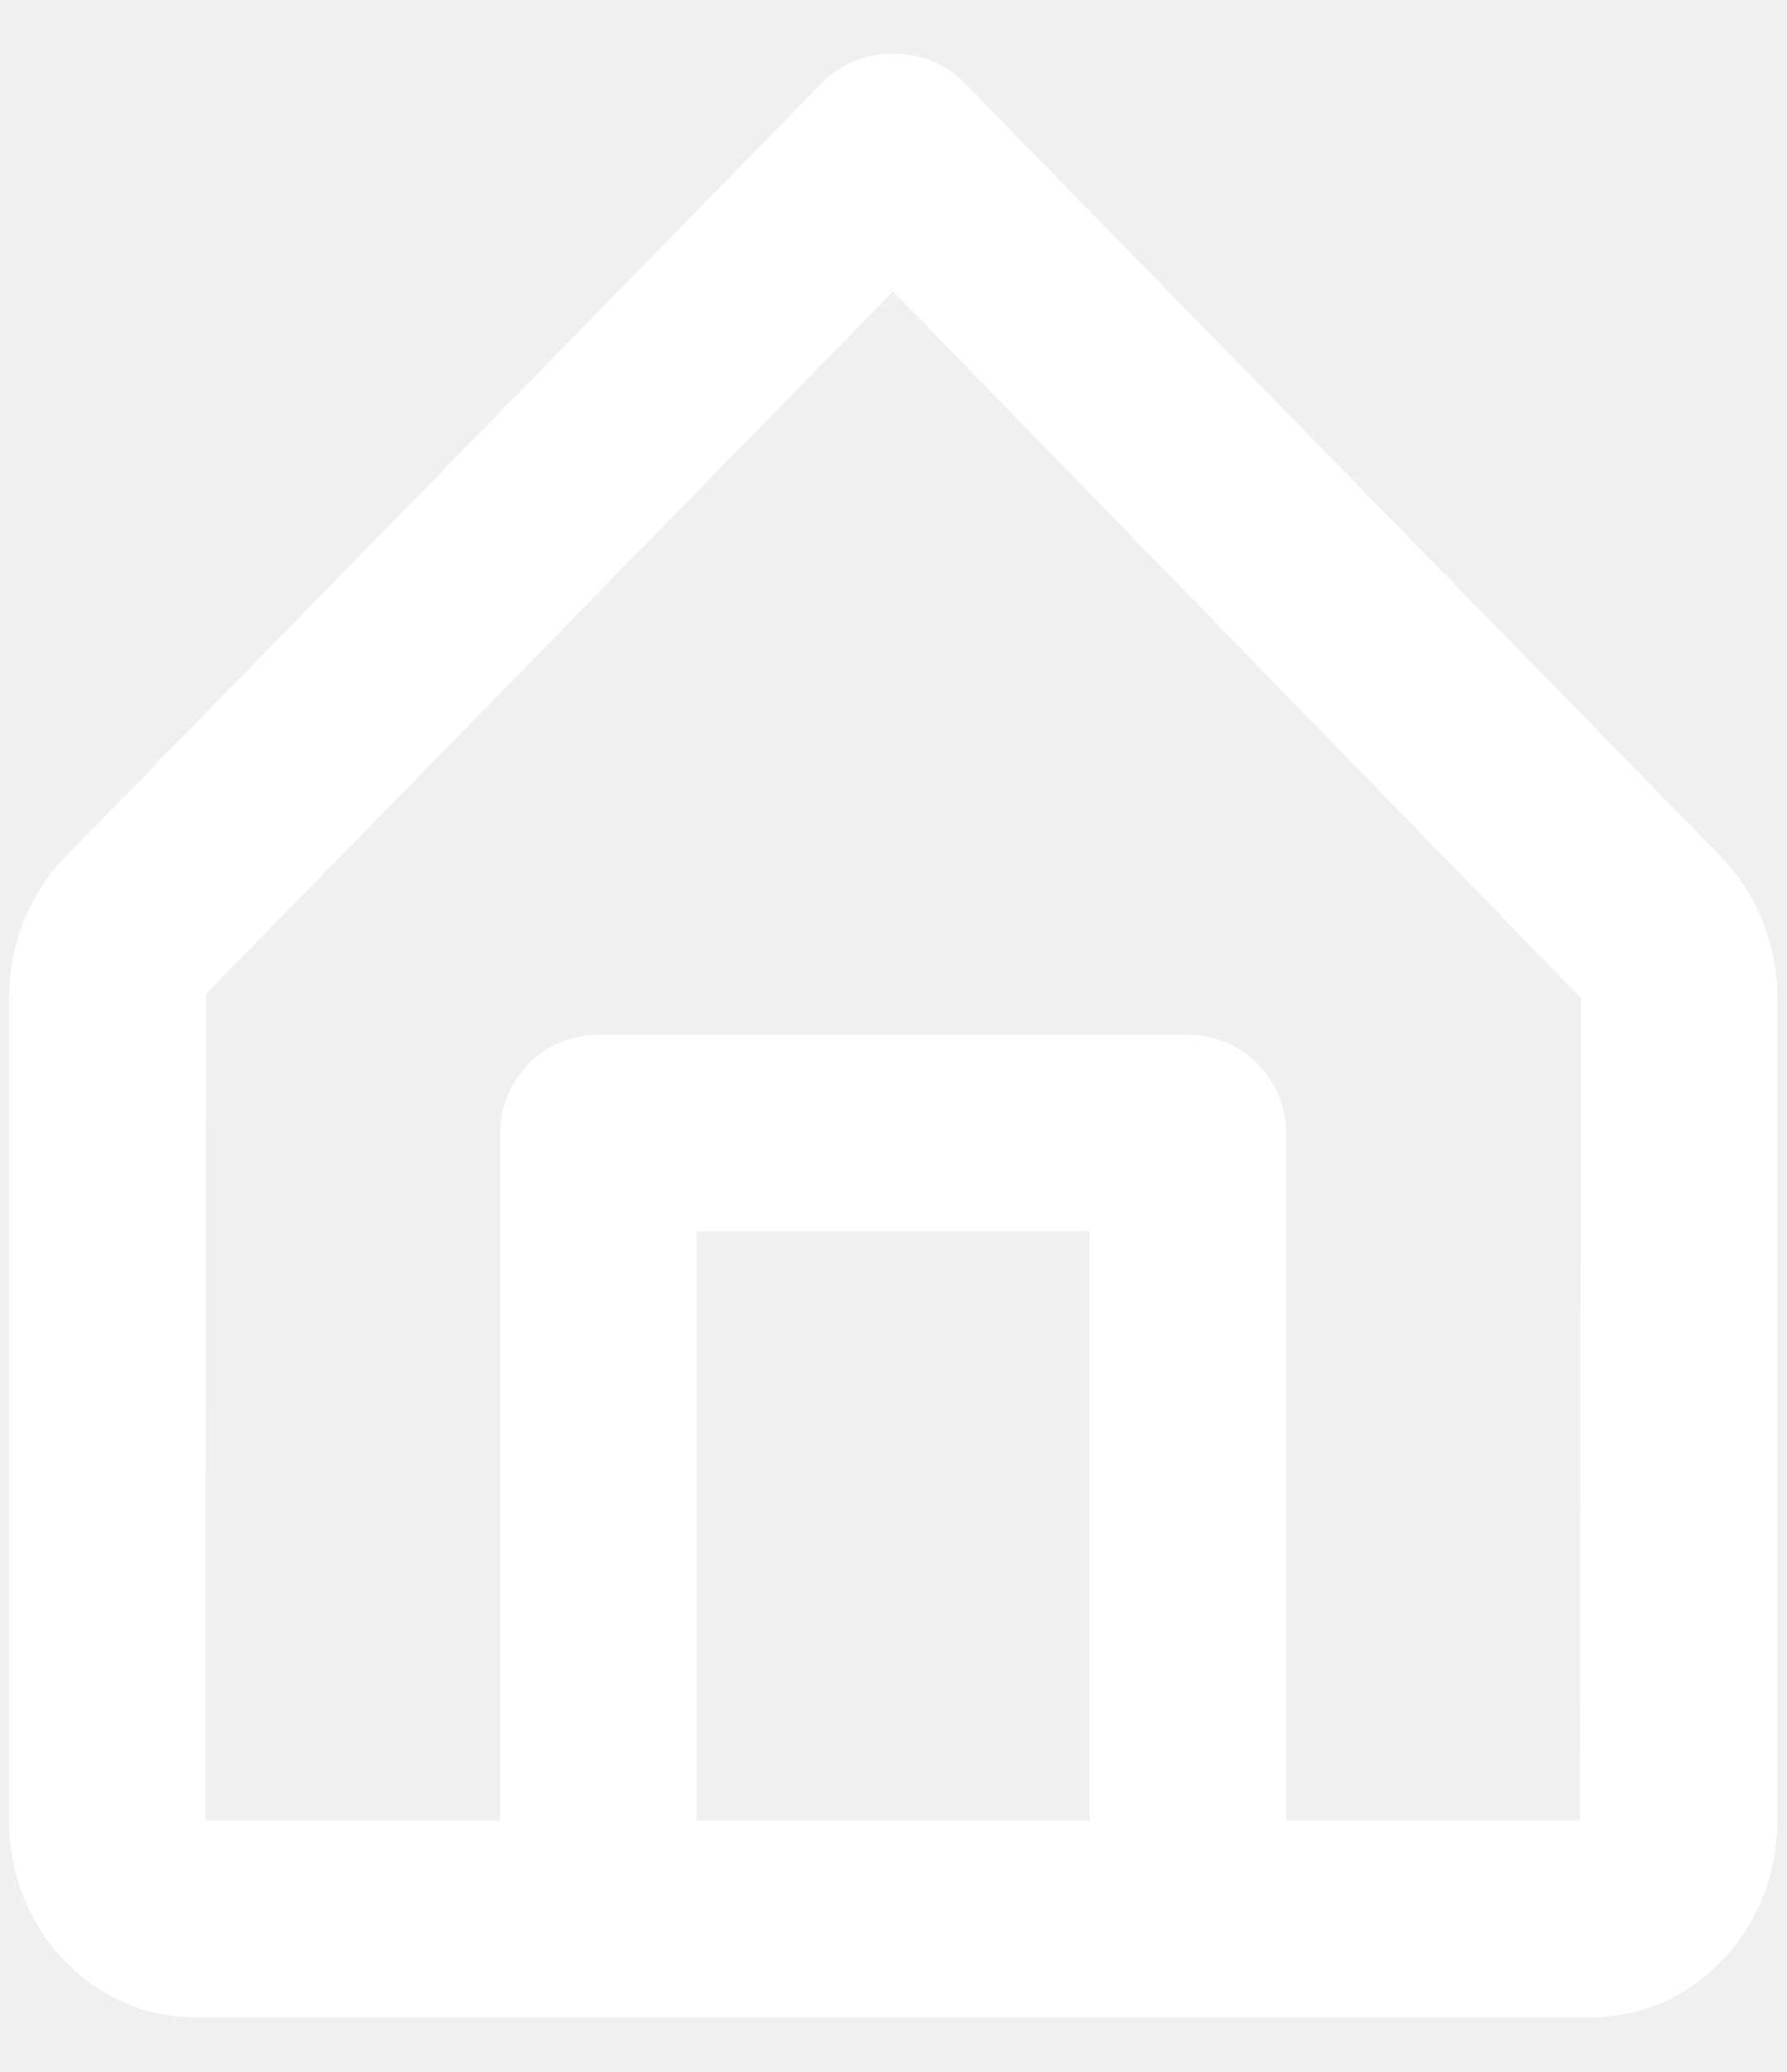
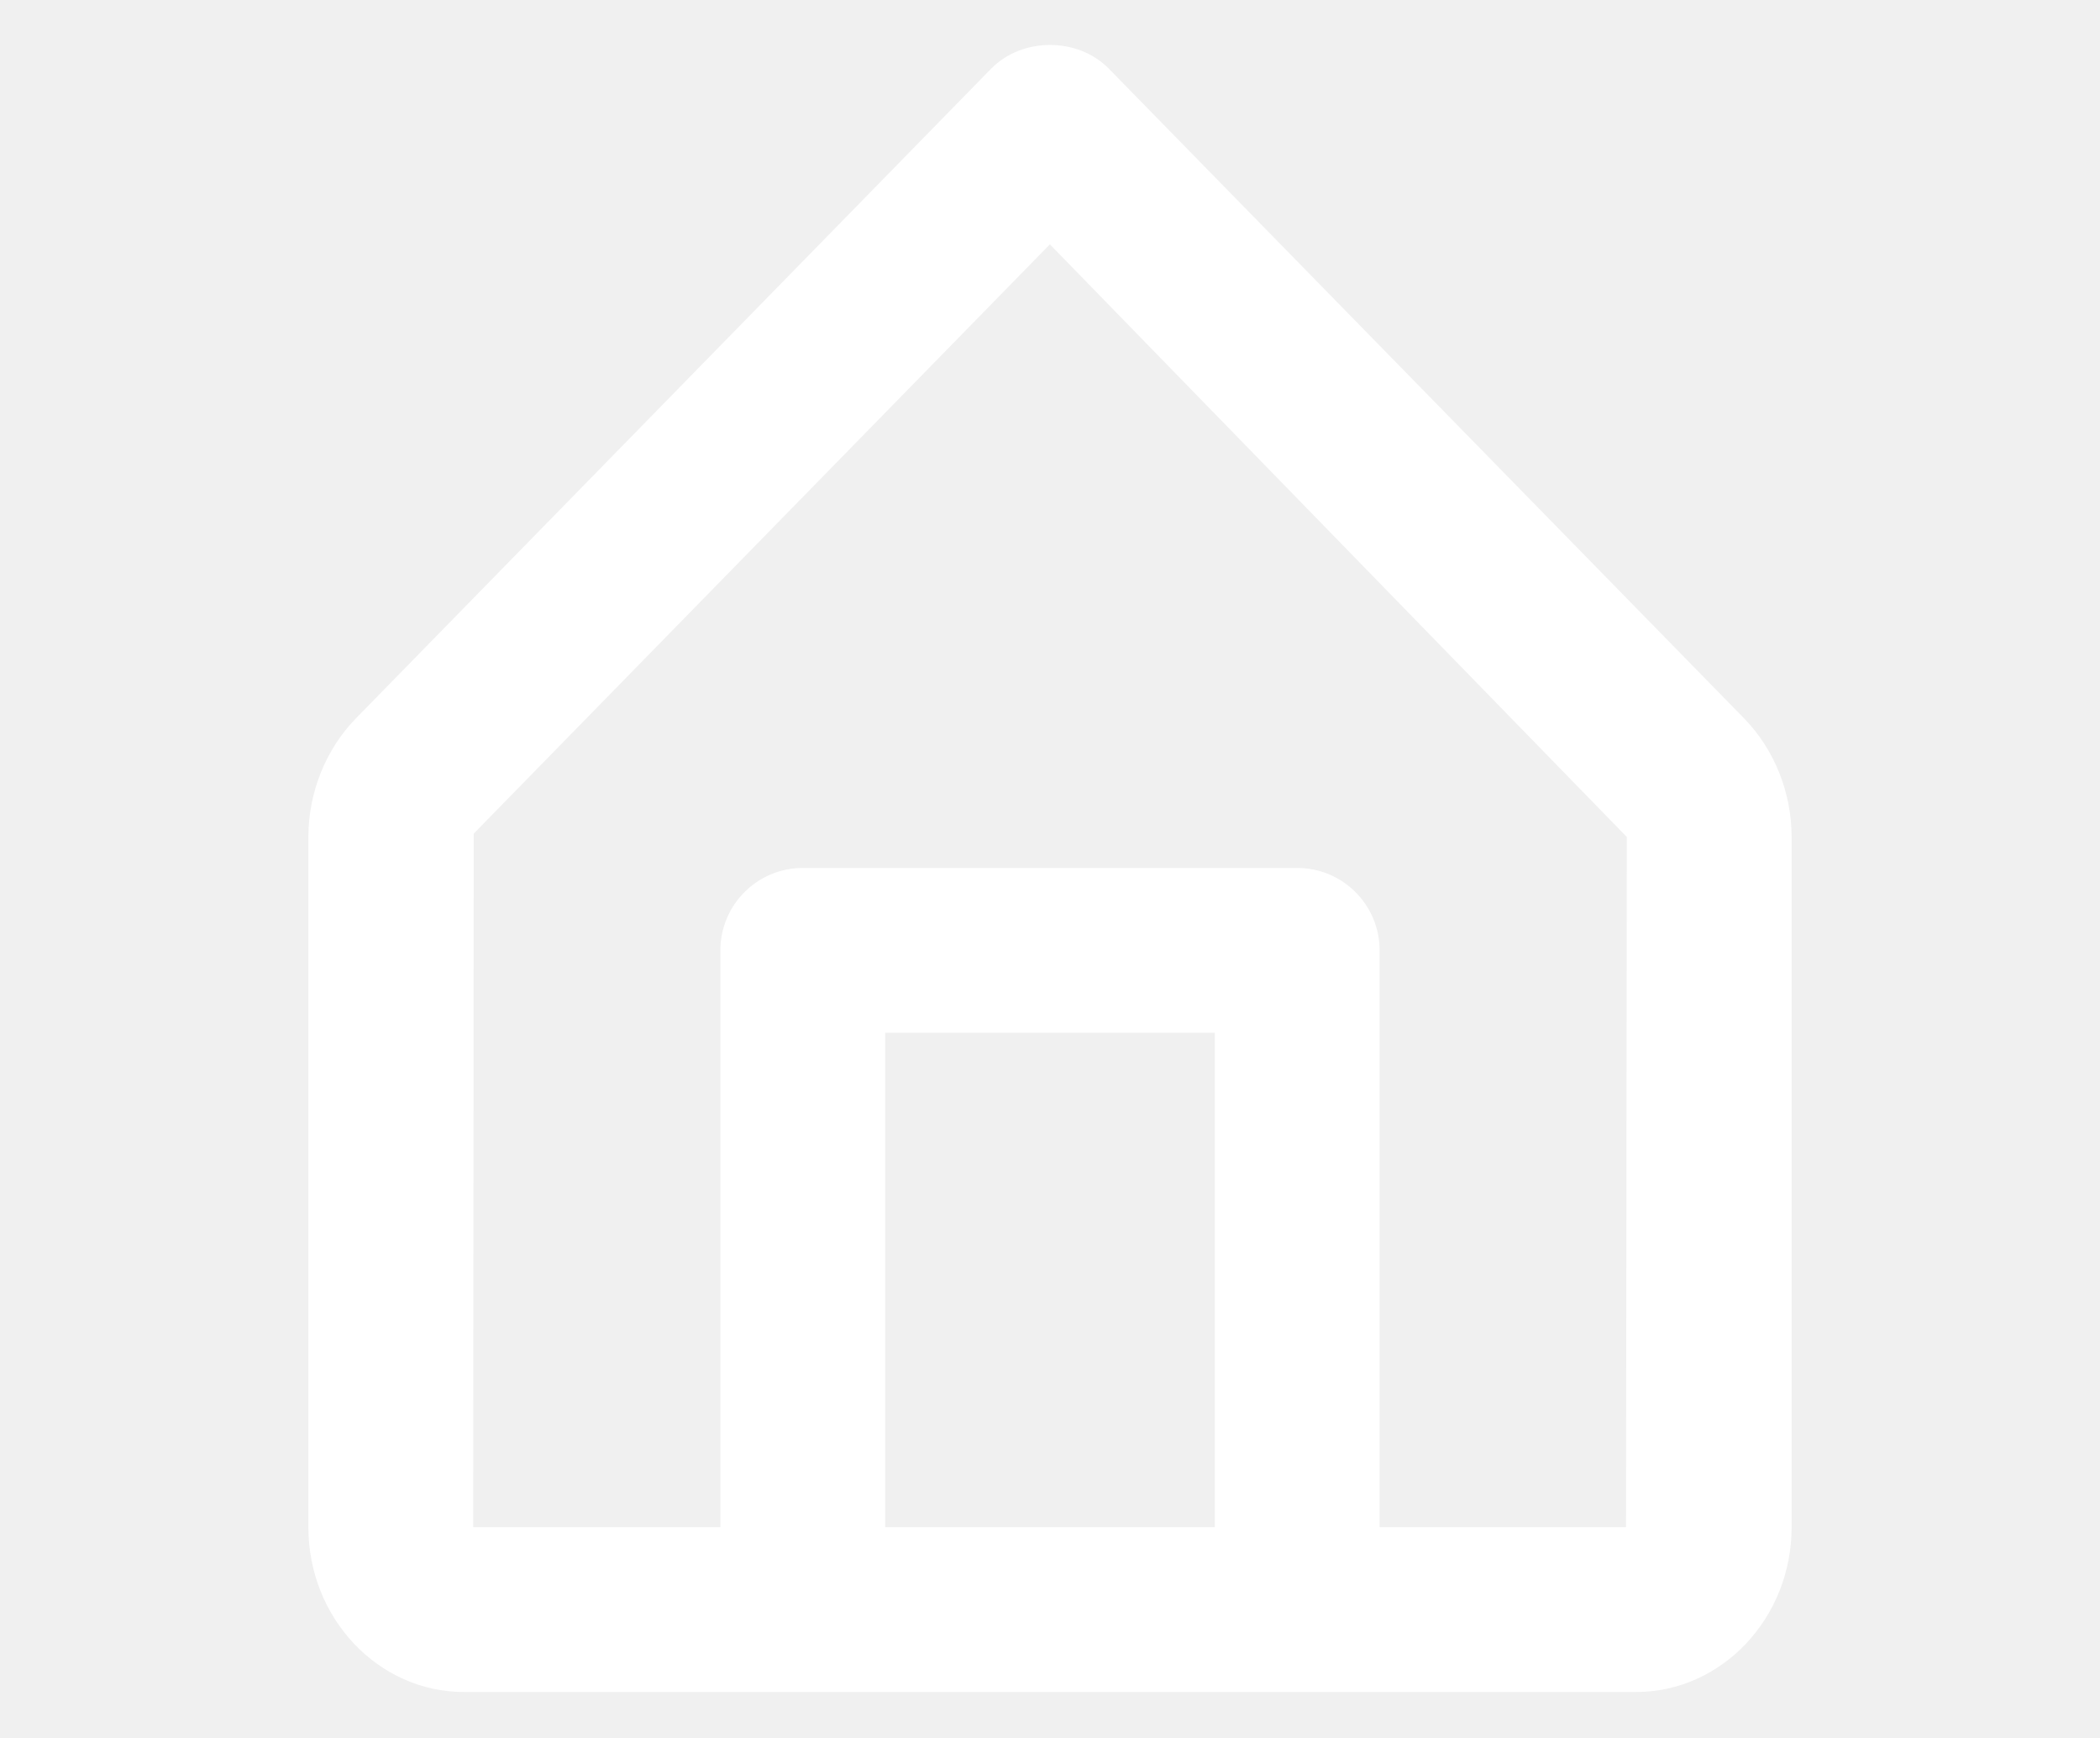
- <svg xmlns="http://www.w3.org/2000/svg" width="25px" height="29px" viewBox="0 0 25 29" version="1.1">
+ <svg xmlns="http://www.w3.org/2000/svg" width="29px" height="24px" viewBox="0 0 25 29" version="1.1">
  <g id="Page-1" stroke="none" stroke-width="1" fill="none" fill-rule="evenodd">
    <g id="Home-List-of-Exercises" transform="translate(-37, -630)" fill="#FFFFFF">
      <g id="Nav" transform="translate(-1, 619)">
        <g id="home" transform="translate(34, 9)">
          <path d="M16.498,6.077 L26.125,15.966 L26.112,27.483 L22,27.483 L22,17.858 C22,17.098 21.384,16.483 20.625,16.483 L12.375,16.483 C11.615,16.483 11,17.098 11,17.858 L11,27.483 L6.875,27.483 L6.884,15.91 L16.498,6.077 Z M19.25,19.233 L19.25,27.483 L13.75,27.483 L13.75,19.233 L19.25,19.233 Z M28.083,13.988 L17.483,3.147 C16.965,2.618 16.036,2.618 15.517,3.147 L4.916,13.989 C4.414,14.505 4.125,15.225 4.125,15.966 L4.125,27.483 C4.125,29 5.29,30.233 6.721,30.233 L12.375,30.233 L20.625,30.233 L26.278,30.233 C27.709,30.233 28.875,29 28.875,27.483 L28.875,15.966 C28.875,15.225 28.587,14.505 28.083,13.988 L28.083,13.988 Z" id="🎨-Icon-Сolor" />
        </g>
      </g>
    </g>
  </g>
</svg>
